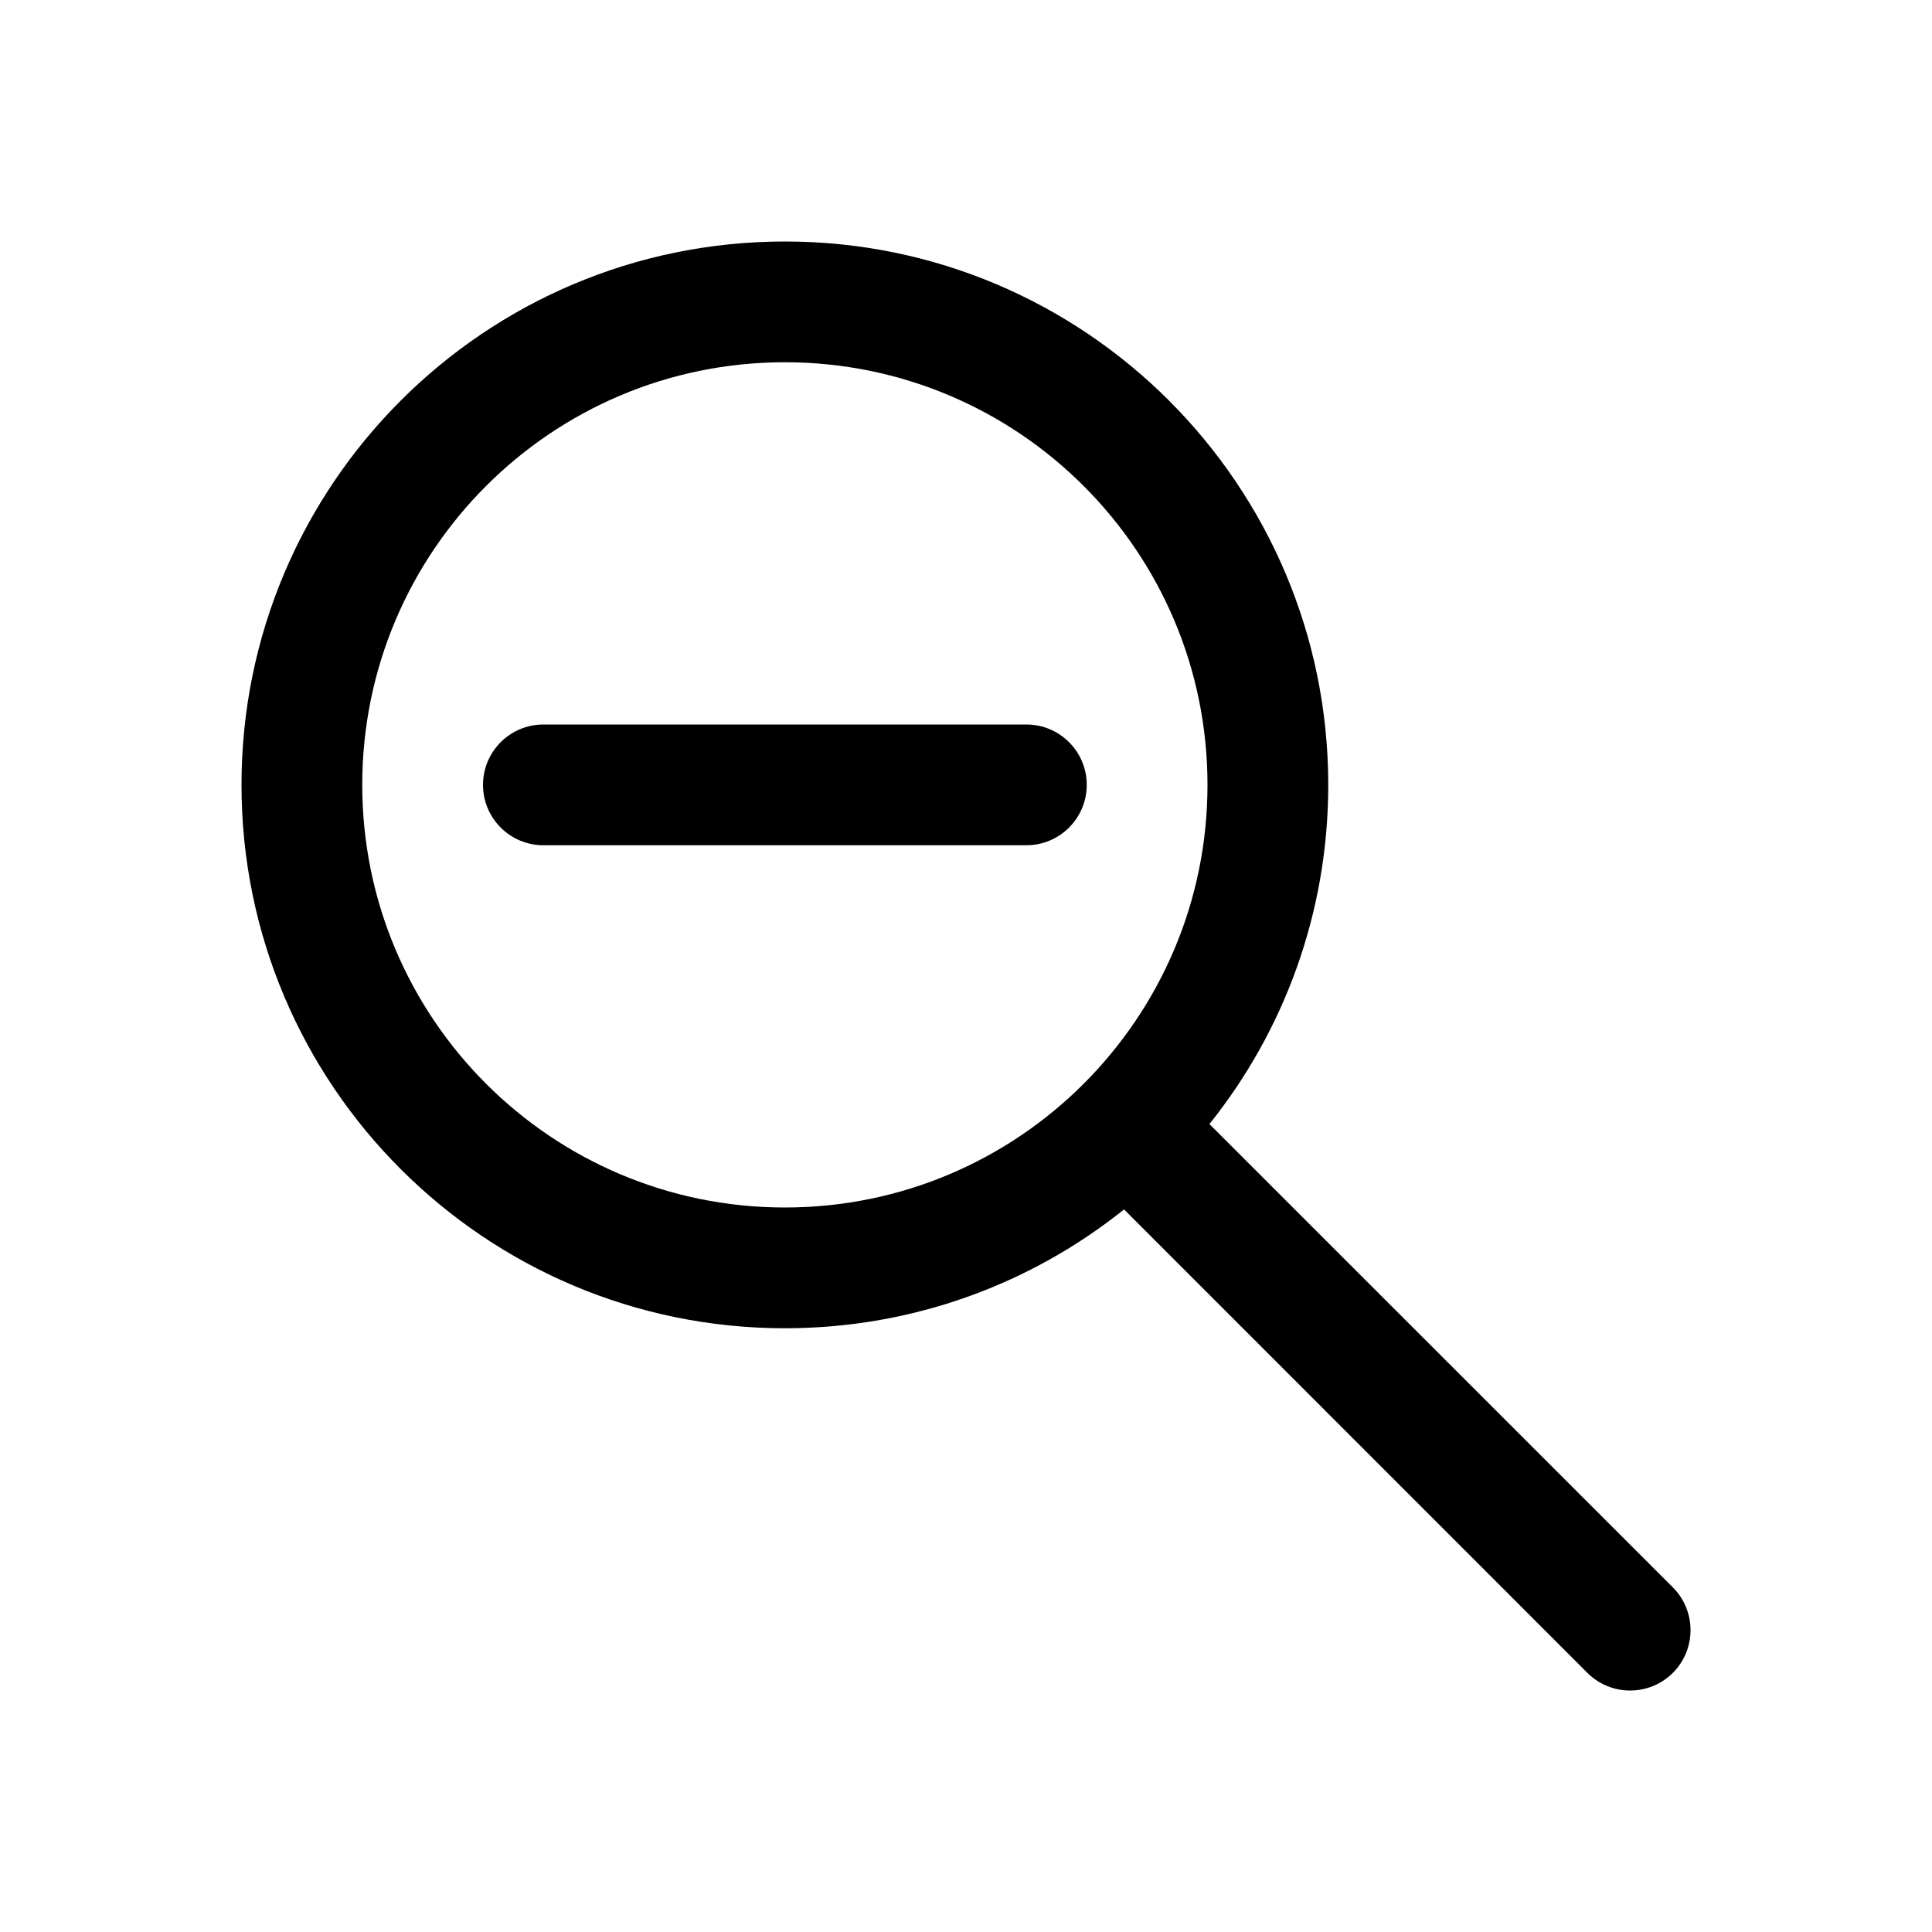
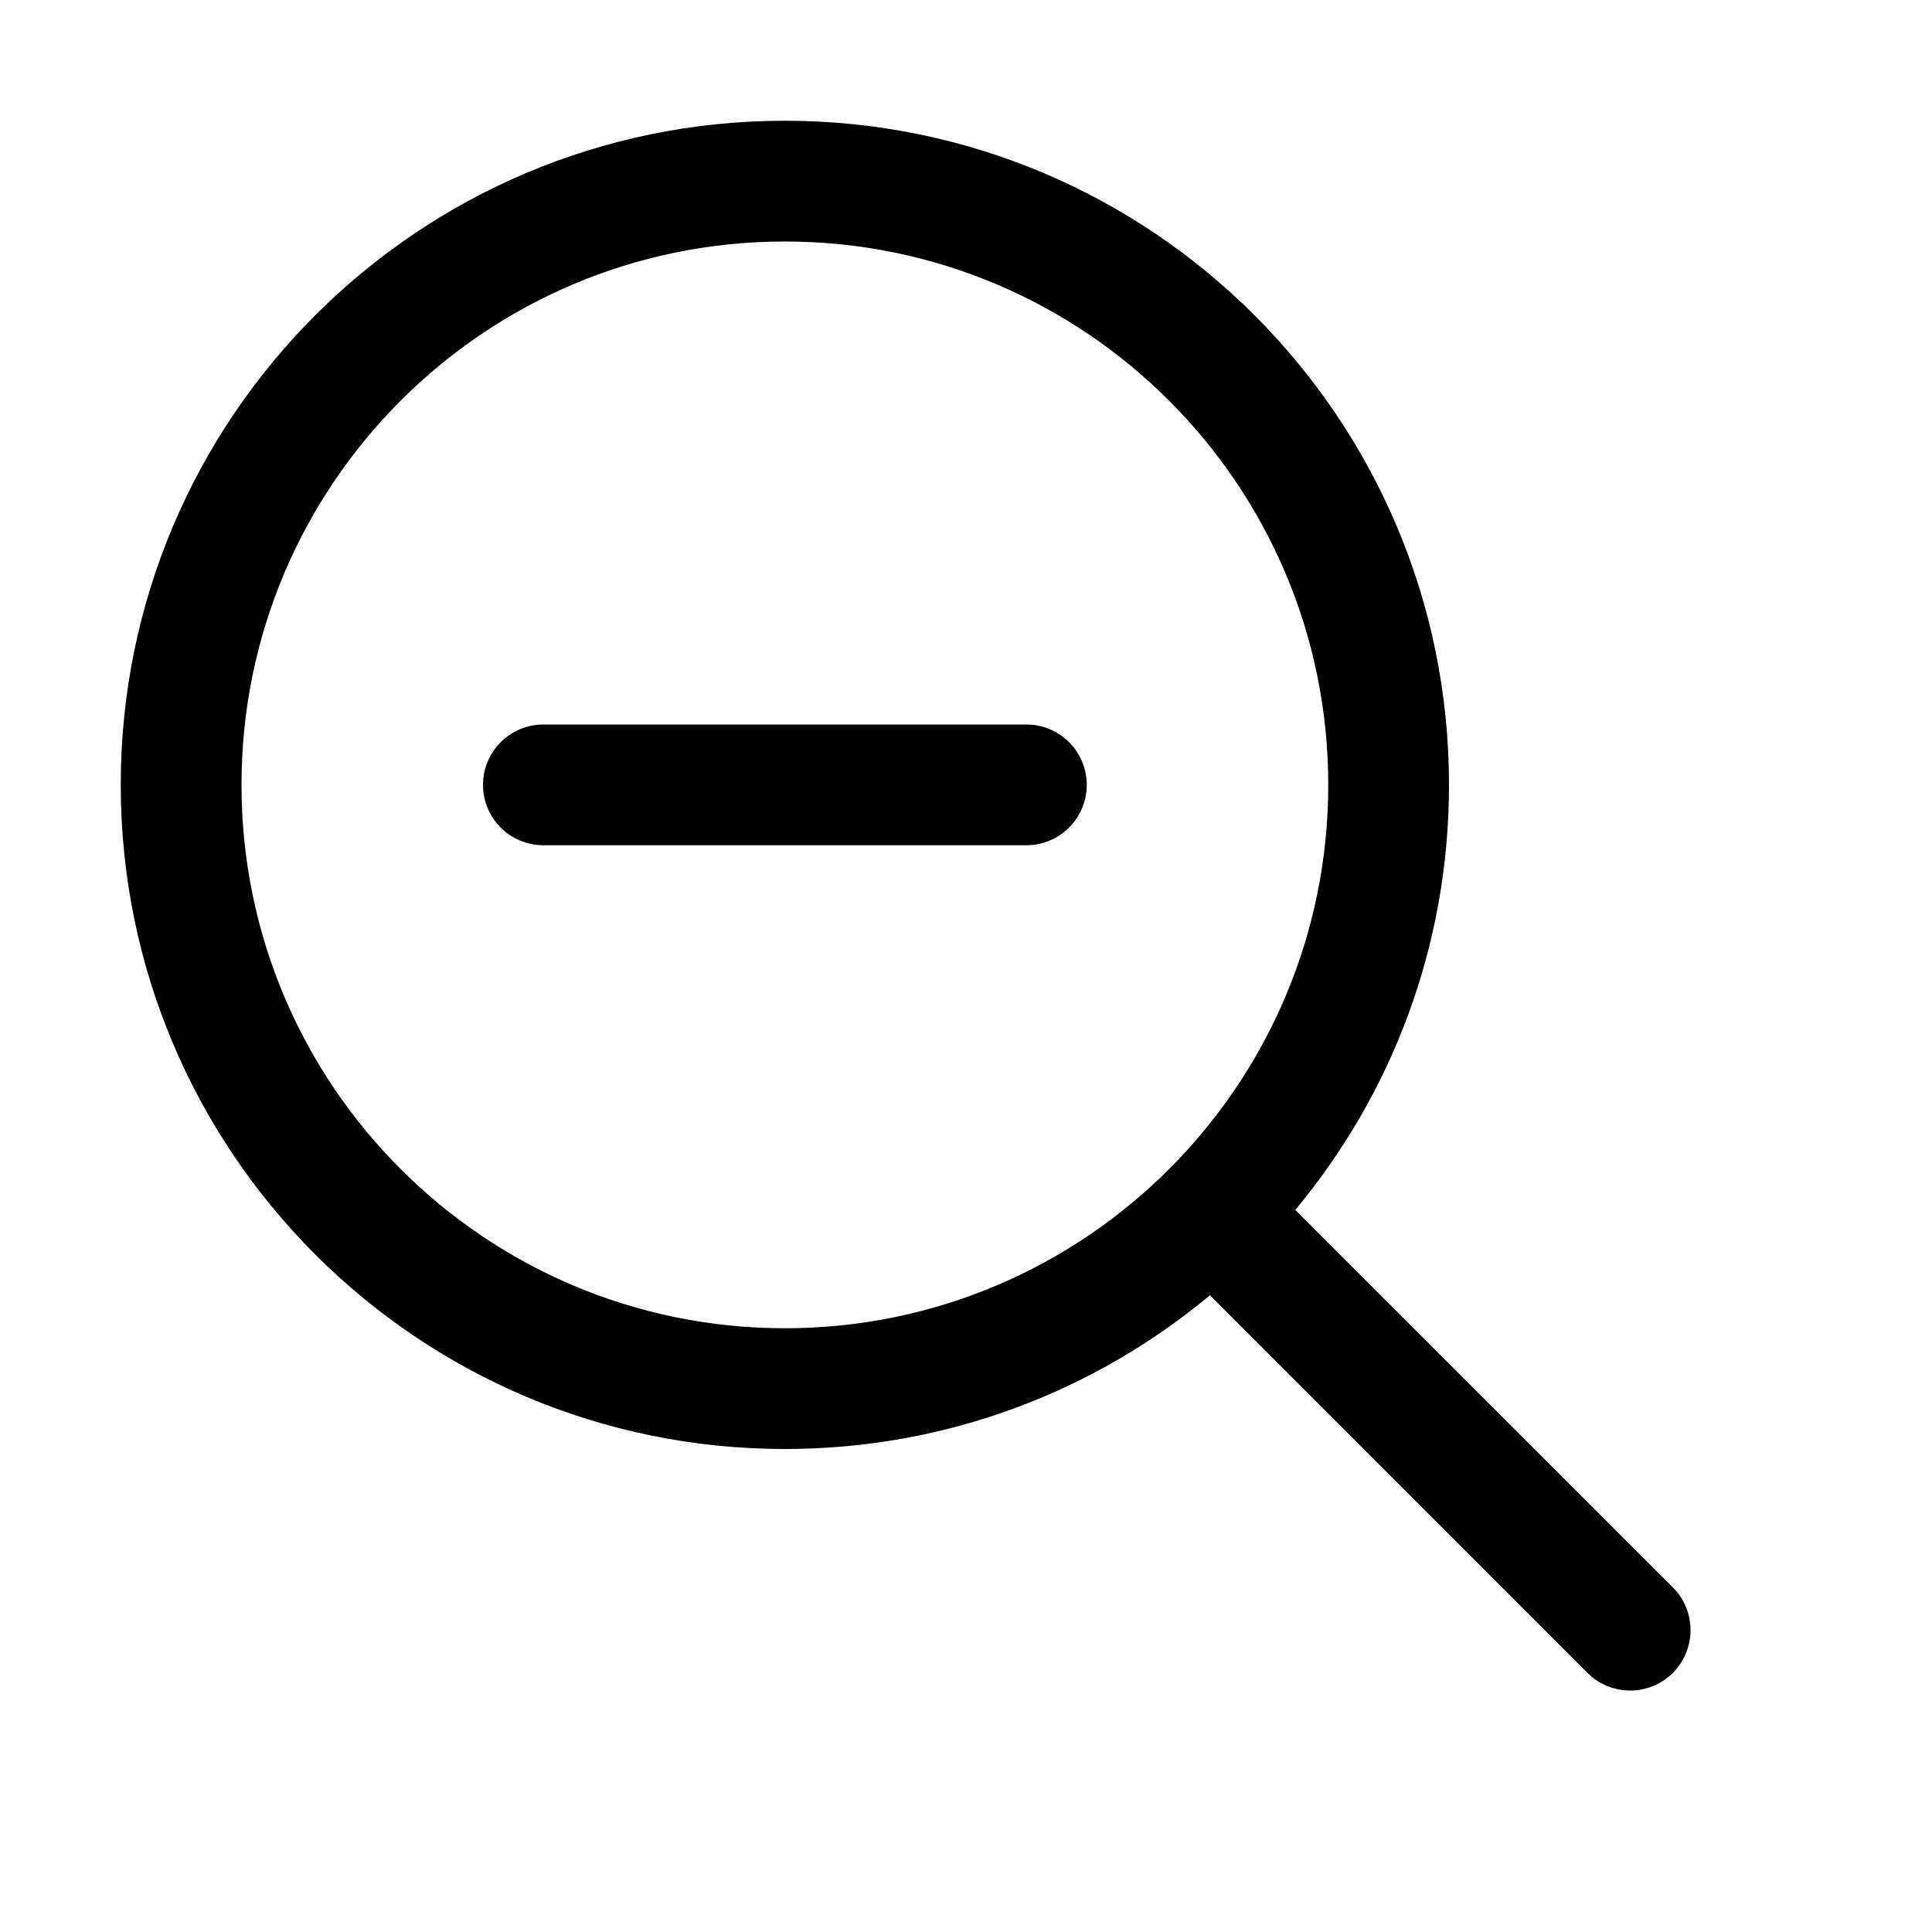
<svg xmlns="http://www.w3.org/2000/svg" width="16" height="16" viewBox="0 0 16 16" fill="currentColor">
-   <path d="M4.5 6C4.224 6 4 6.224 4 6.5C4 6.776 4.224 7 4.5 7H8.5C8.776 7 9 6.776 9 6.5C9 6.224 8.776 6 8.5 6H4.5ZM6.5 11C7.563 11 8.539 10.632 9.309 10.016L13.146 13.854C13.342 14.049 13.658 14.049 13.854 13.854C14.049 13.658 14.049 13.342 13.854 13.146L10.016 9.309C10.632 8.539 11 7.563 11 6.5C11 4.015 8.985 2 6.5 2C4.015 2 2 4.015 2 6.5C2 8.985 4.015 11 6.5 11ZM6.5 3C8.433 3 10 4.567 10 6.5C10 8.433 8.433 10 6.5 10C4.567 10 3 8.433 3 6.5C3 4.567 4.567 3 6.5 3Z" />
+   <path d="M8.5 6C8.776 6 9 6.224 9 6.5C9 6.776 8.776 7 8.5 7H4.5C4.224 7 4 6.776 4 6.5C4 6.224 4.224 6 4.5 6H8.5ZM6.5 1C9.538 1 12 3.462 12 6.5C12 7.839 11.522 9.066 10.727 10.02L13.854 13.146C14.049 13.342 14.049 13.658 13.854 13.854C13.658 14.049 13.342 14.049 13.146 13.854L10.02 10.727C9.066 11.522 7.839 12 6.5 12C3.462 12 1 9.538 1 6.5C1 3.462 3.462 1 6.5 1ZM6.5 2C4.015 2 2 4.015 2 6.5C2 8.985 4.015 11 6.5 11C8.985 11 11 8.985 11 6.5C11 4.015 8.985 2 6.5 2Z" />
</svg>
